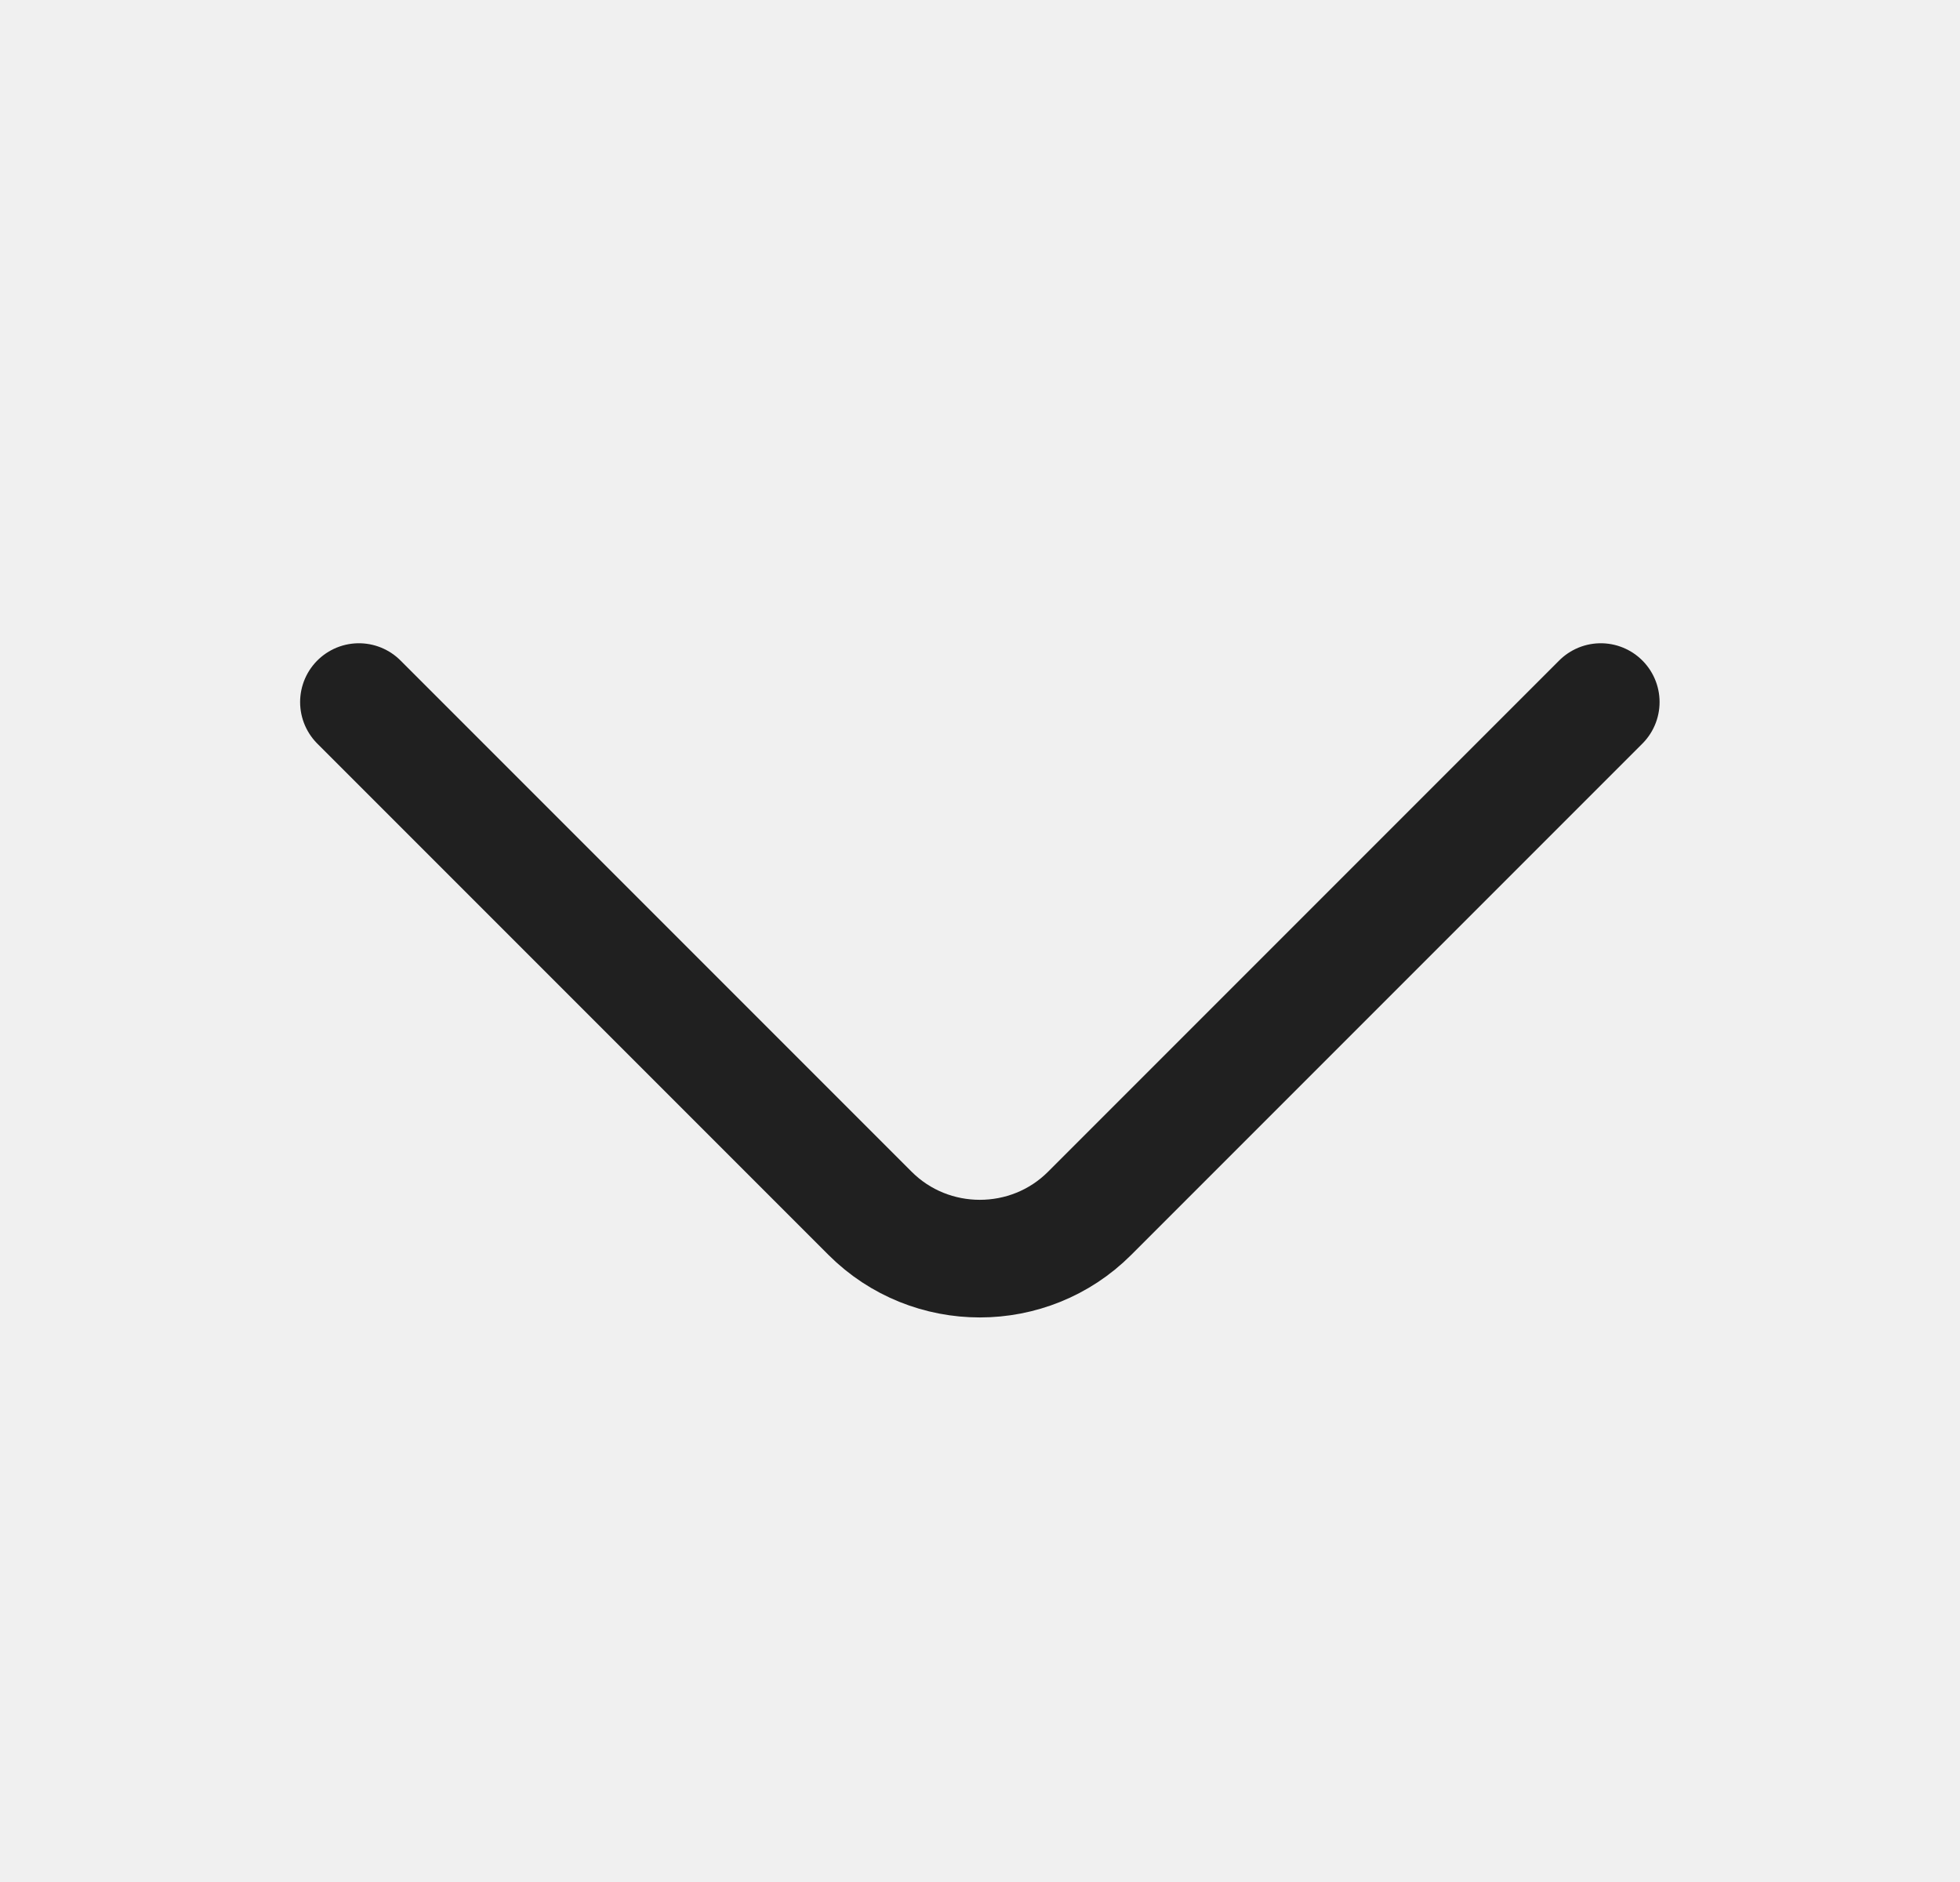
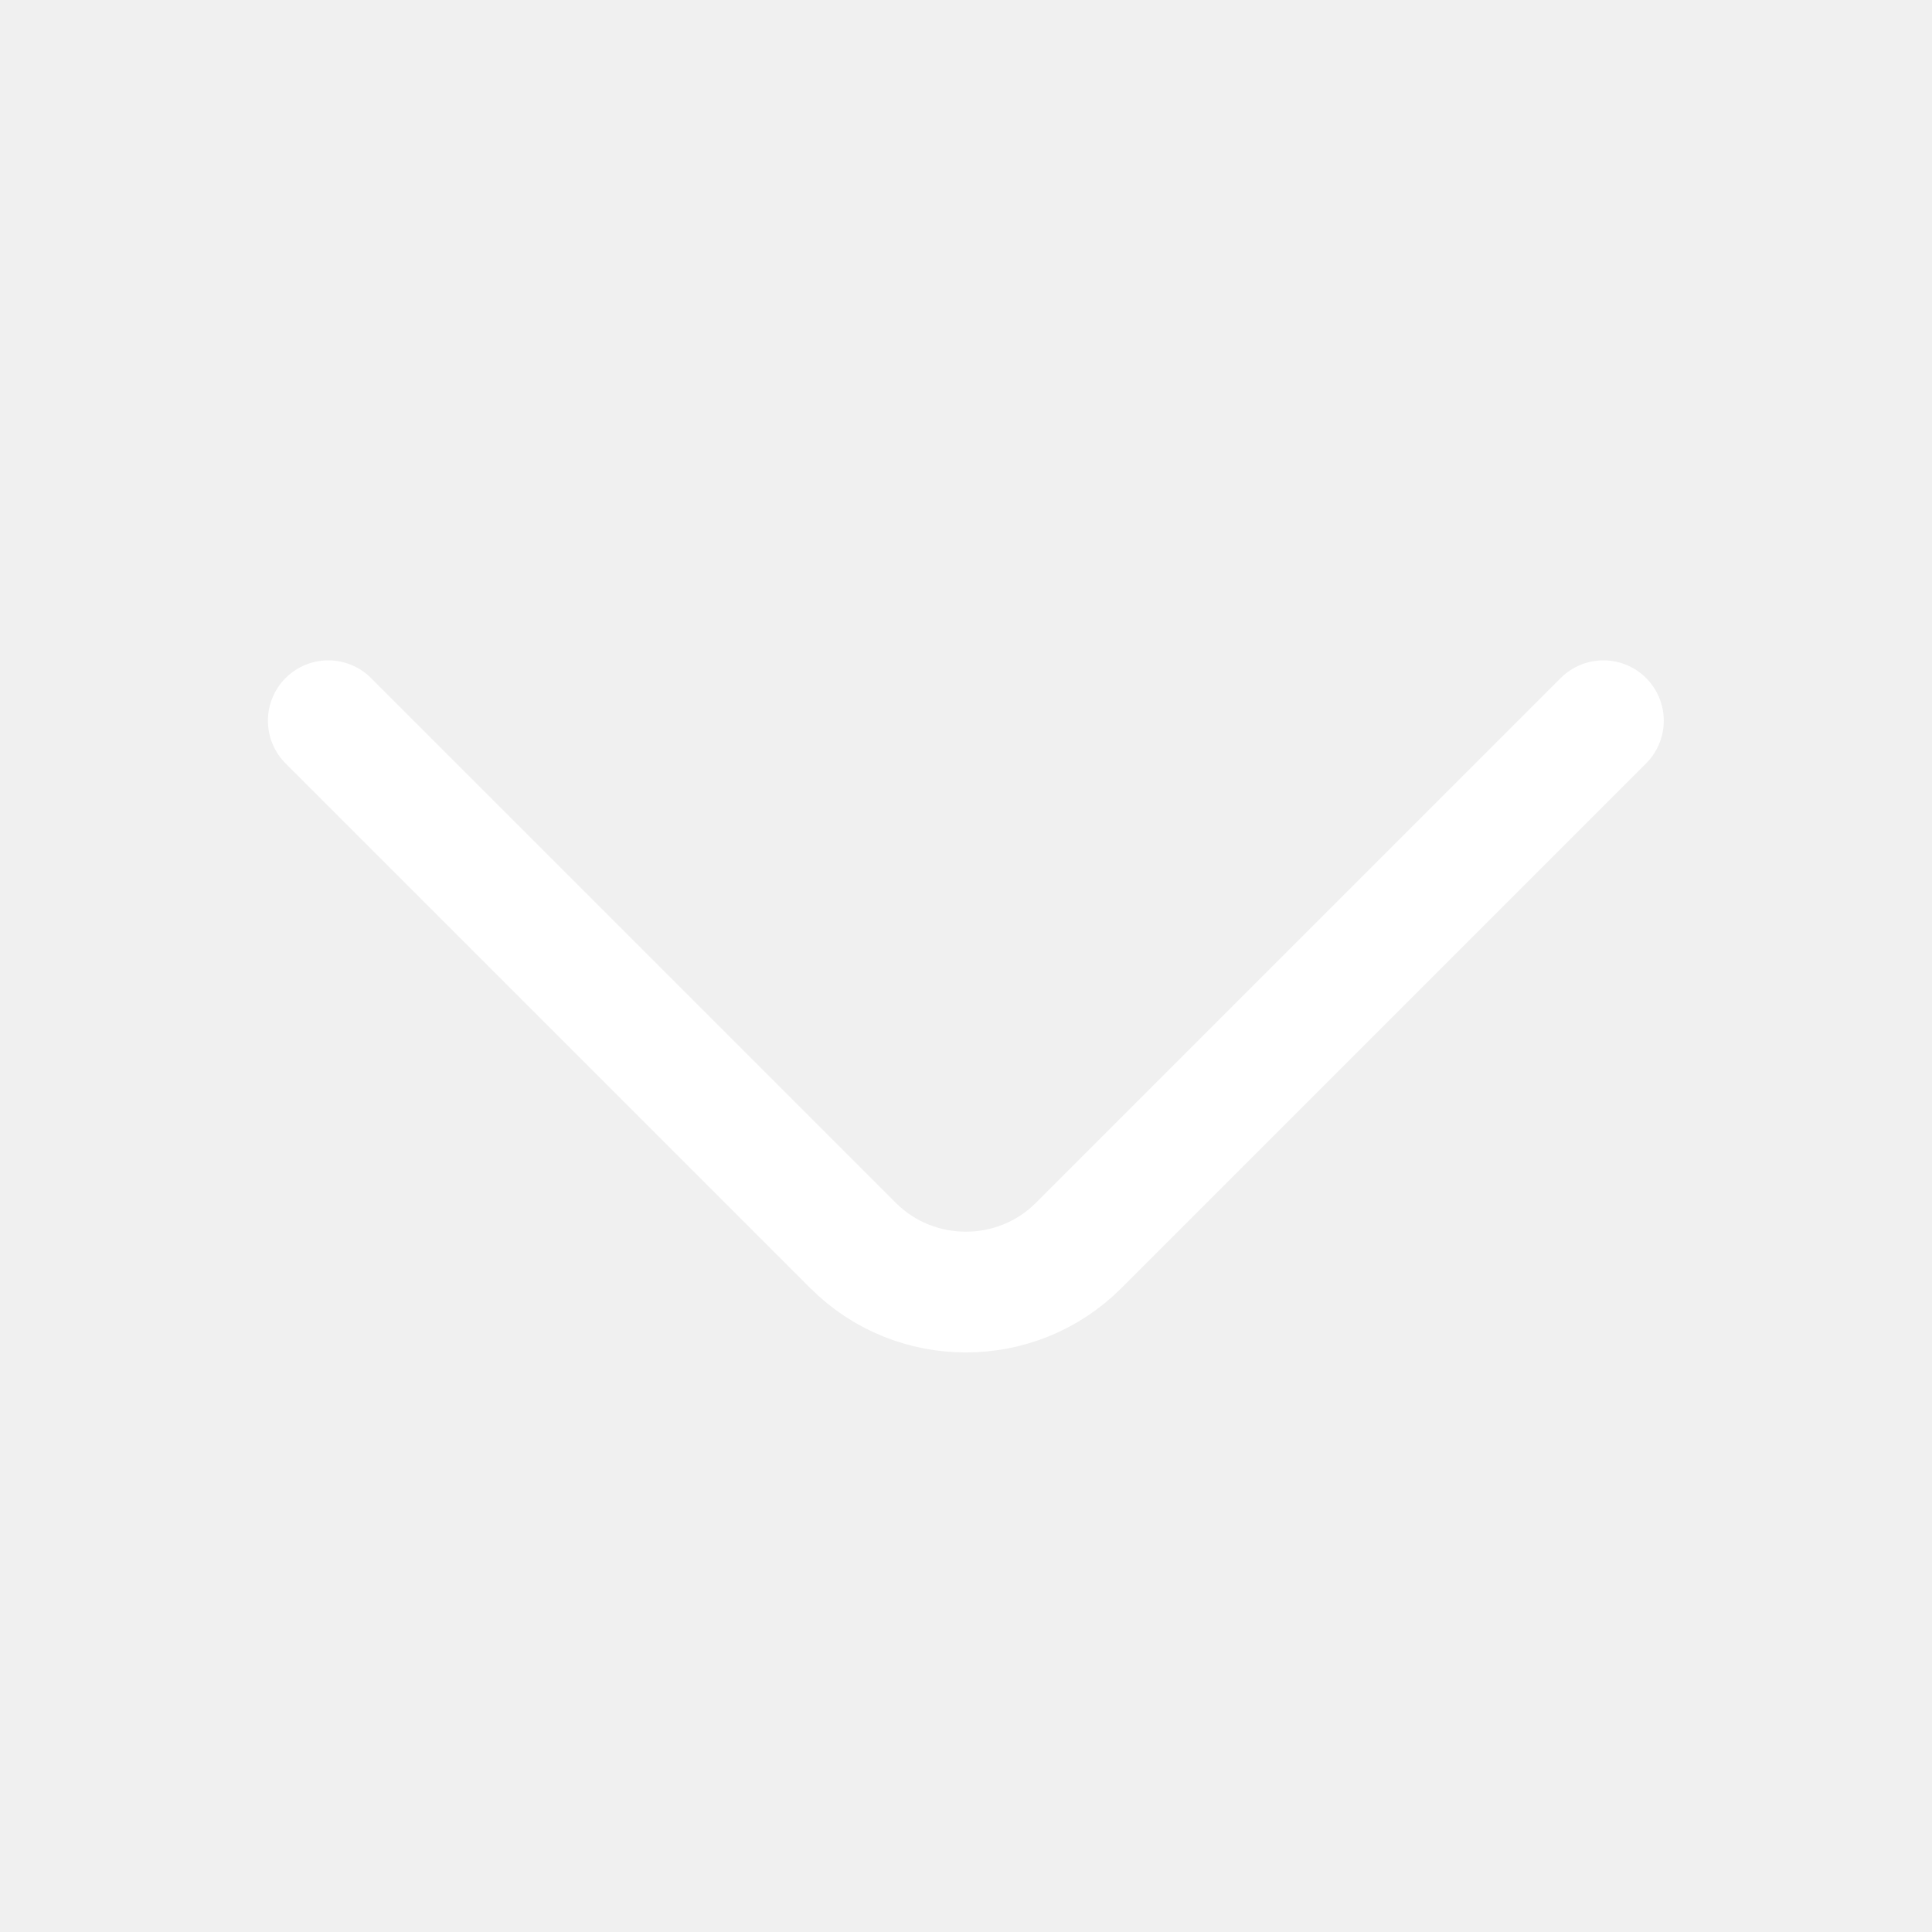
- <svg xmlns="http://www.w3.org/2000/svg" width="25" height="24" viewBox="0 0 25 24" fill="none">
-   <path d="M20.418 8.953L13.898 15.473C13.128 16.243 11.868 16.243 11.098 15.473L4.578 8.953" stroke="#202020" stroke-width="1.5" stroke-miterlimit="10" stroke-linecap="round" stroke-linejoin="round" />
+ <svg xmlns="http://www.w3.org/2000/svg" width="24" height="24" viewBox="0 0 24 24" fill="none">
+   <path d="M19.918 8.953L13.398 15.473C12.628 16.243 11.368 16.243 10.598 15.473L4.078 8.953" stroke="white" stroke-width="1.5" stroke-miterlimit="10" stroke-linecap="round" stroke-linejoin="round" />
</svg>
